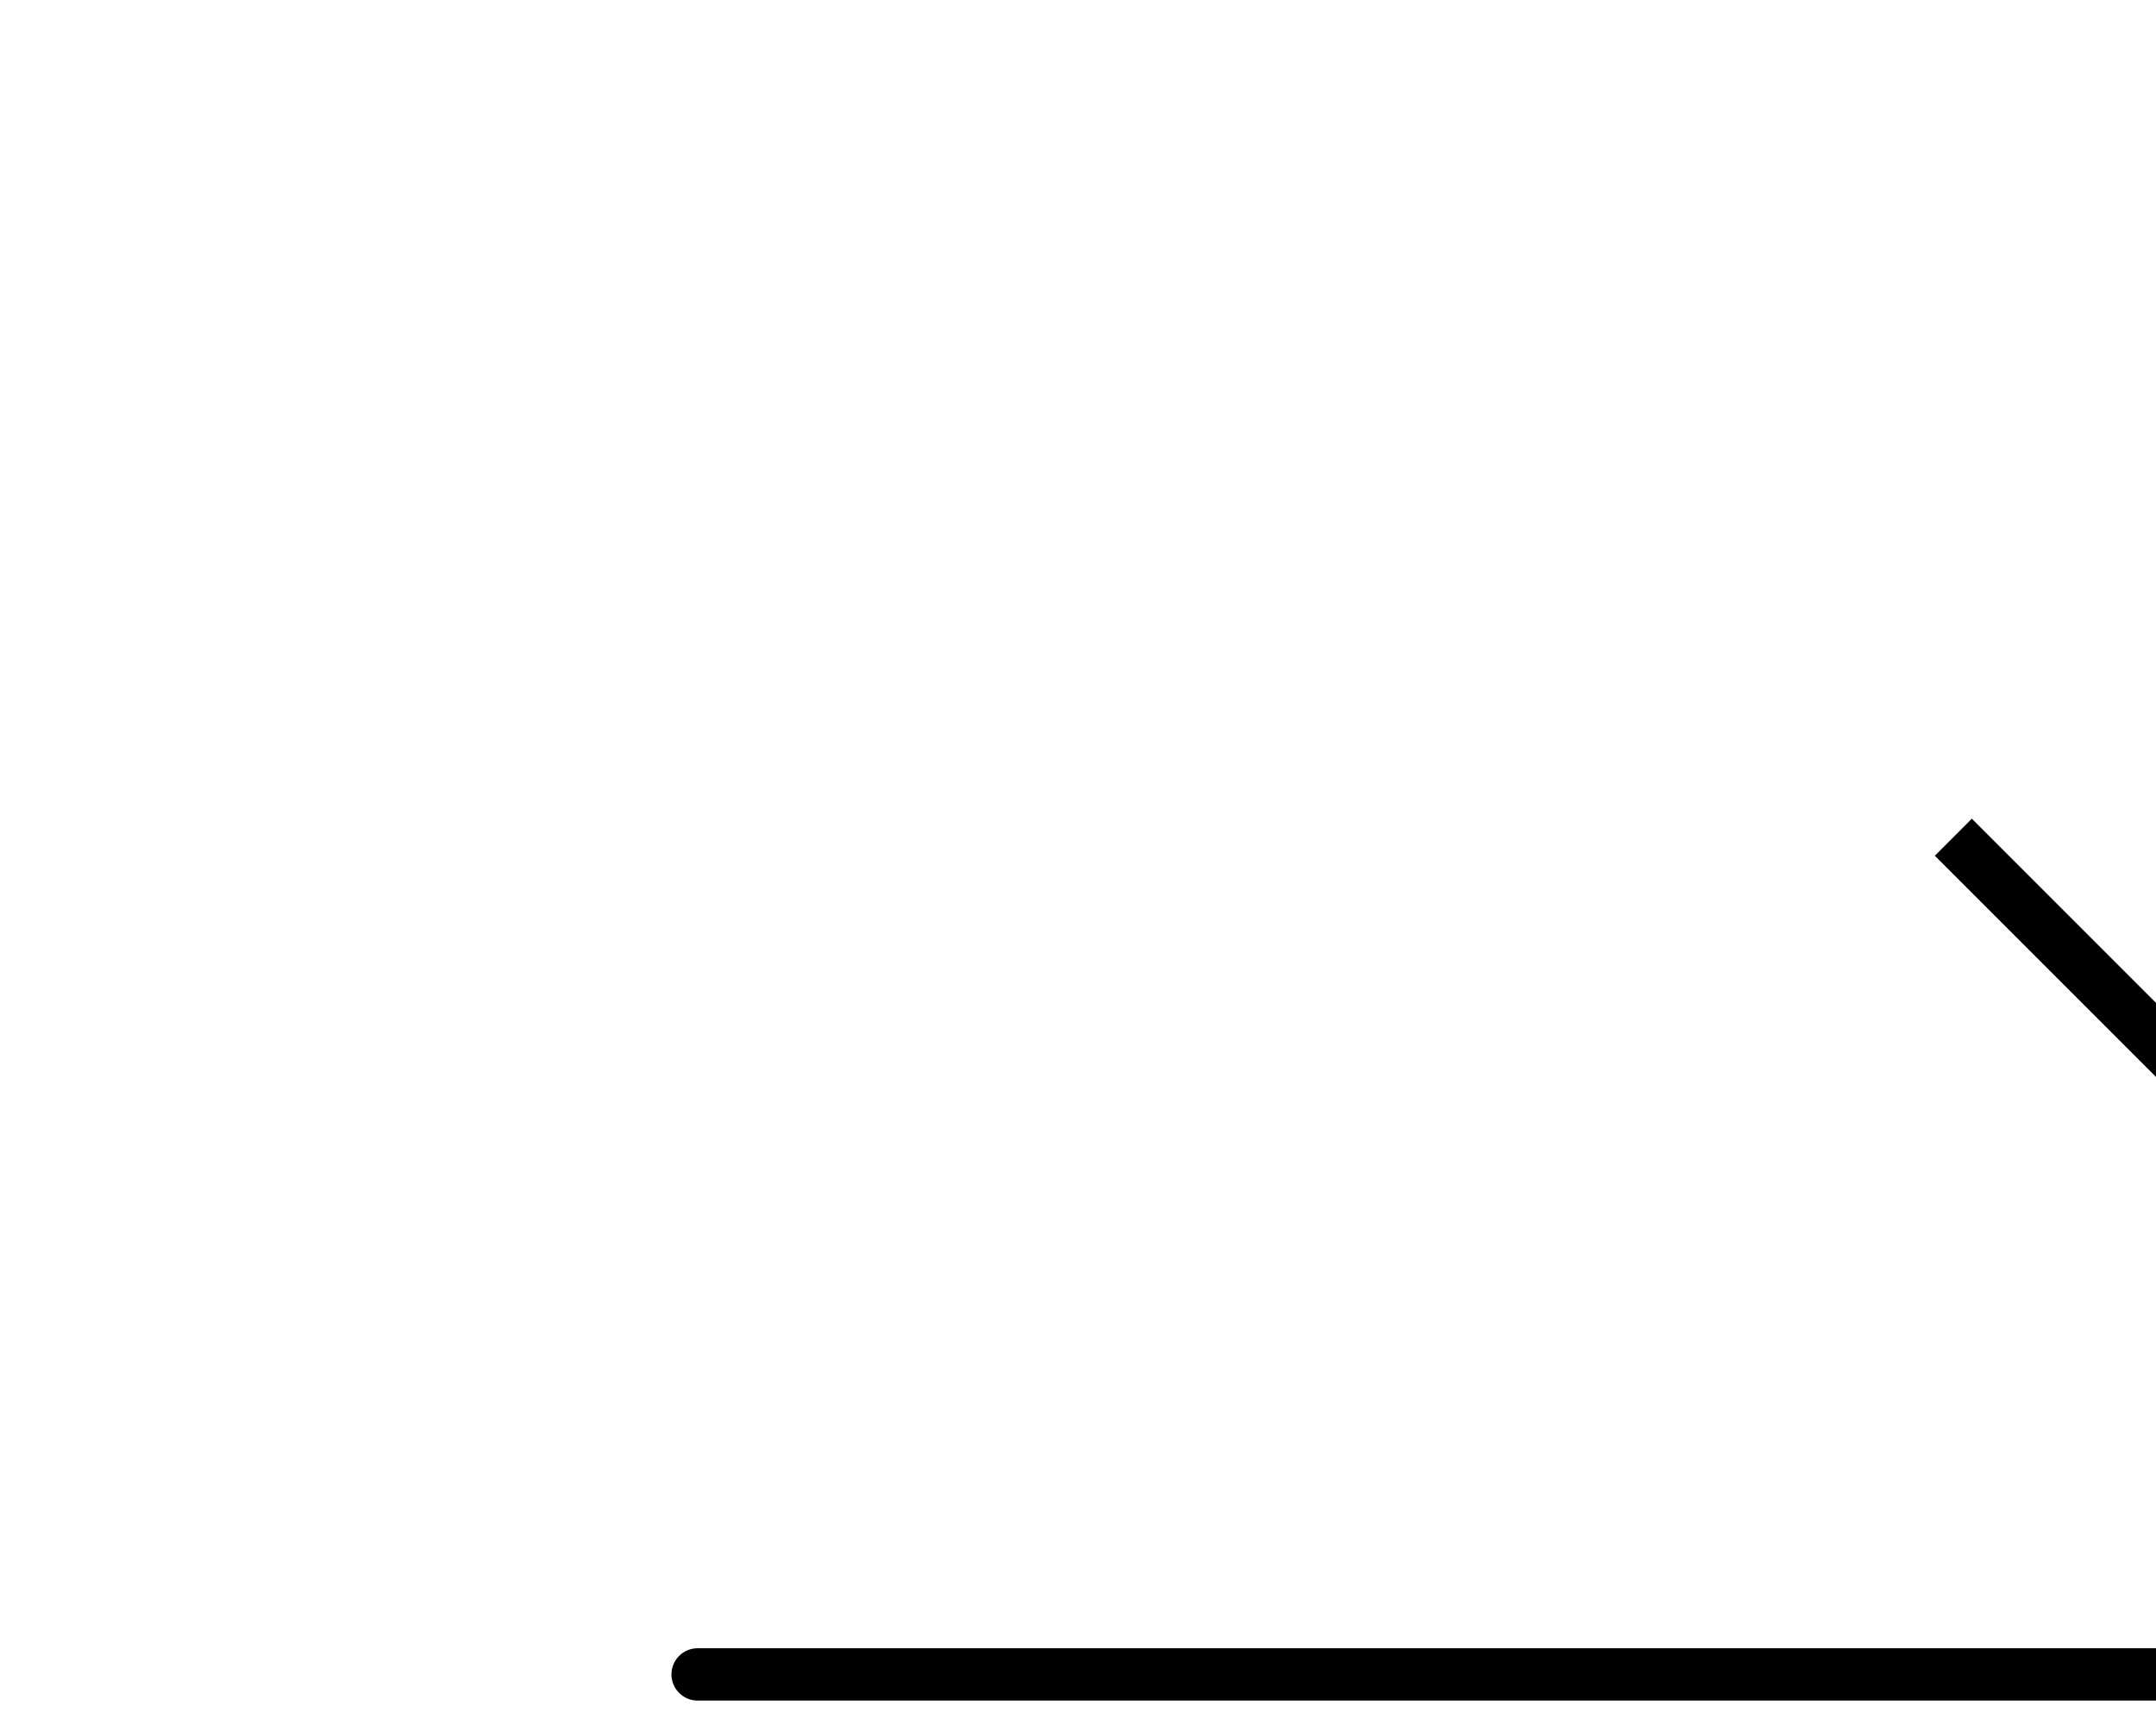
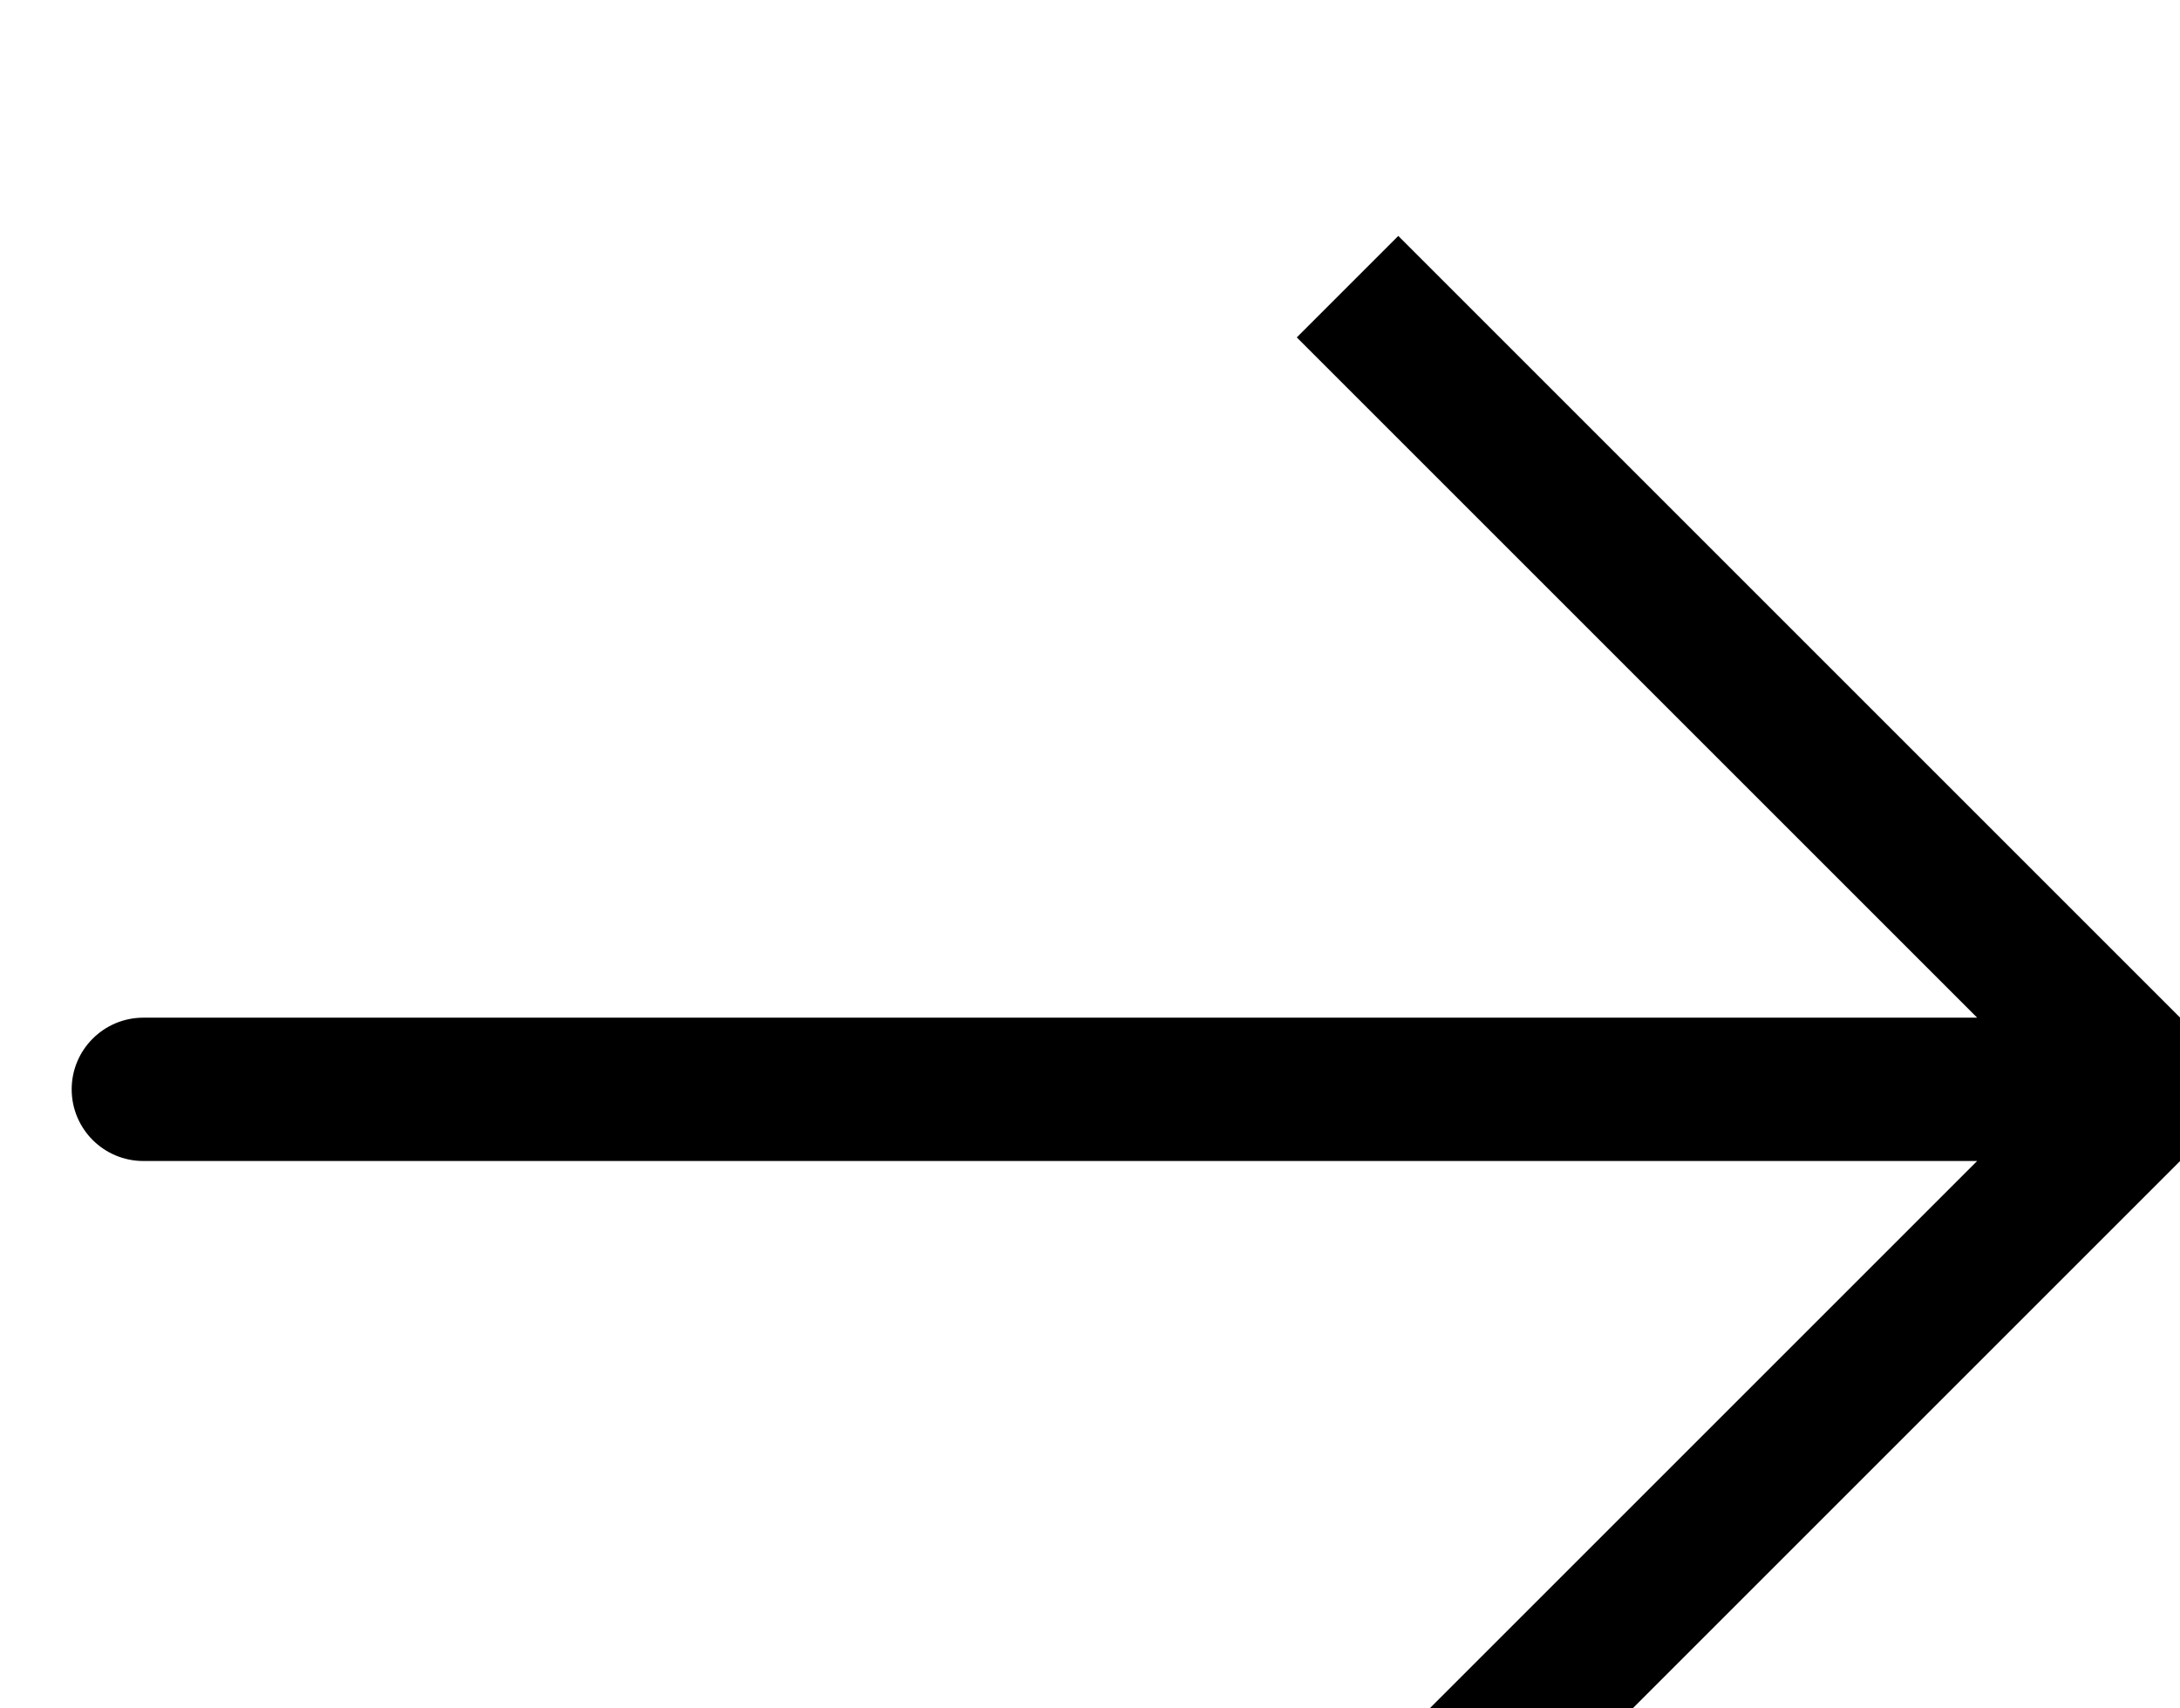
<svg xmlns="http://www.w3.org/2000/svg" fill="none" id="icon-arrow">
-   <path d="M53.333 32L53.687 31.646L54.041 32L53.687 32.354L53.333 32ZM13.333 32.5C13.057 32.5 12.833 32.276 12.833 32C12.833 31.724 13.057 31.5 13.333 31.5V32.5ZM37.687 15.646L53.687 31.646L52.98 32.354L36.98 16.354L37.687 15.646ZM53.687 32.354L37.687 48.354L36.98 47.646L52.98 31.646L53.687 32.354ZM53.333 32.5H13.333V31.5H53.333V32.5Z" fill="currentColor" />
+   <path d="M15 7.6L15.354 7.246L15.707 7.6L15.354 7.954L15 7.6ZM1 8.1C0.724 8.1 0.5 7.876 0.5 7.6C0.5 7.324 0.724 7.1 1 7.1V8.1ZM9.754 1.646L15.354 7.246L14.646 7.954L9.046 2.354L9.754 1.646ZM15.354 7.954L9.754 13.554L9.046 12.846L14.646 7.246L15.354 7.954ZM15 8.1H1V7.1H15V8.1Z" fill="currentColor" />
</svg>
